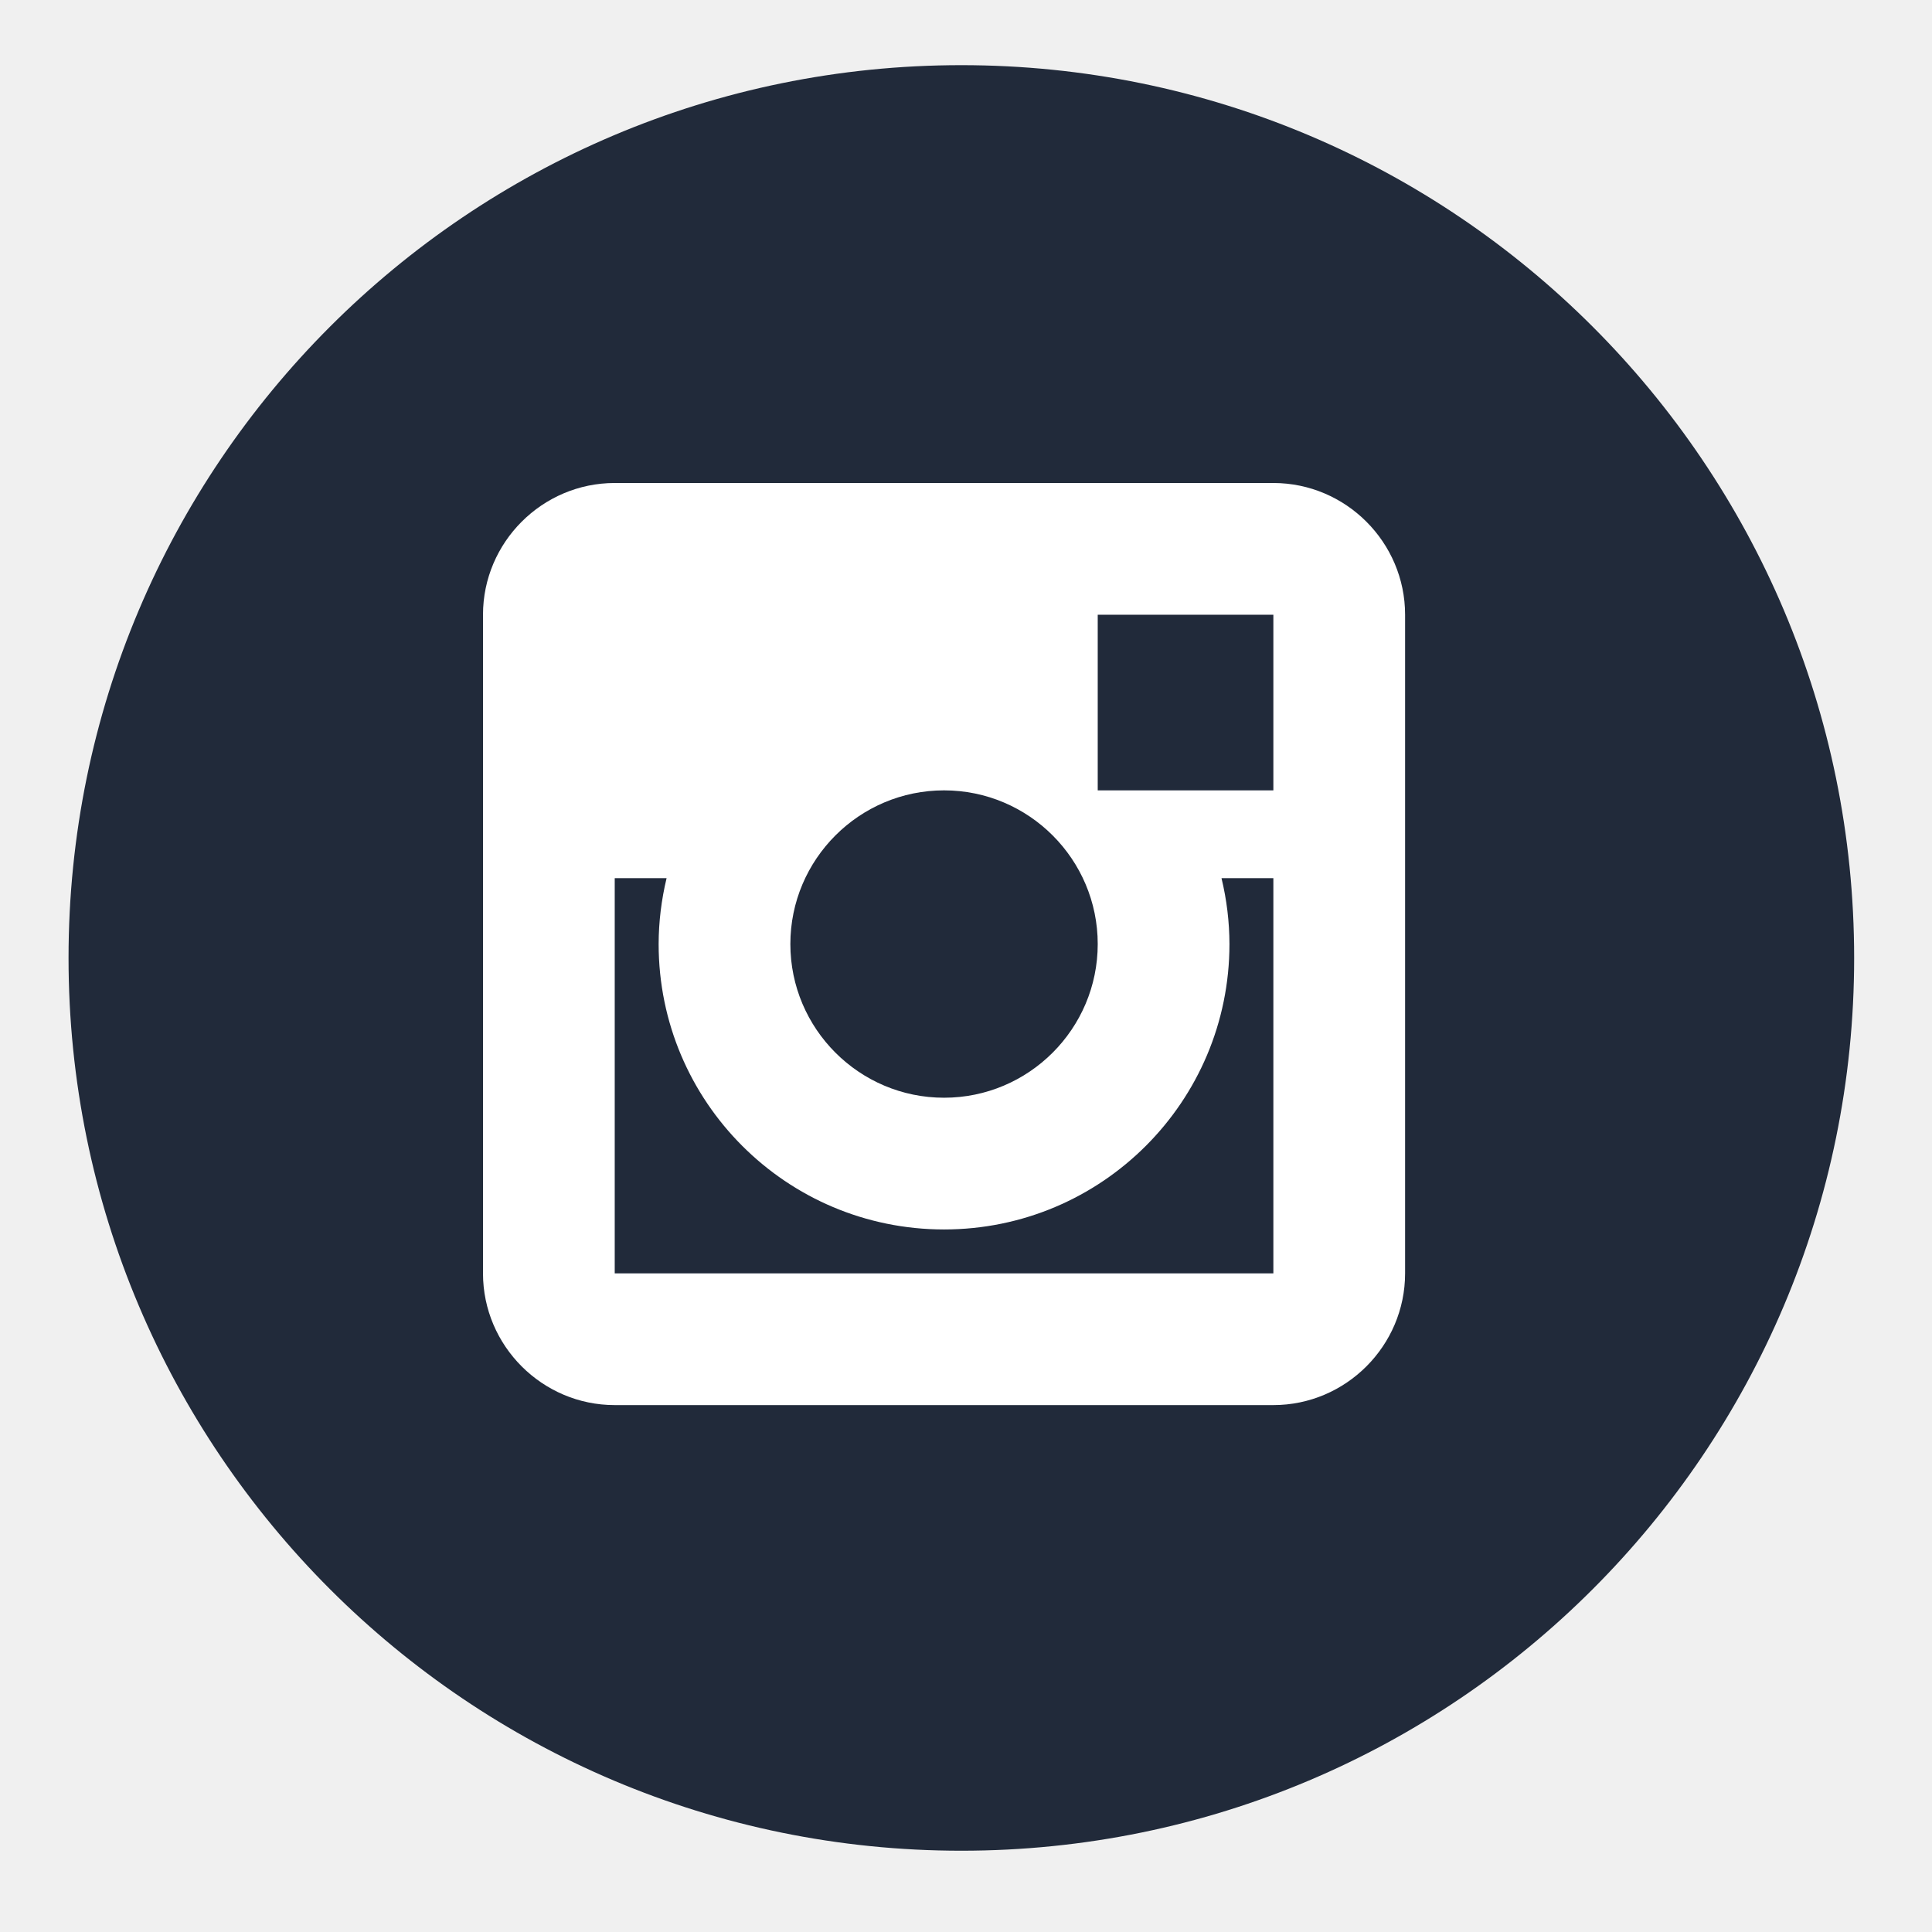
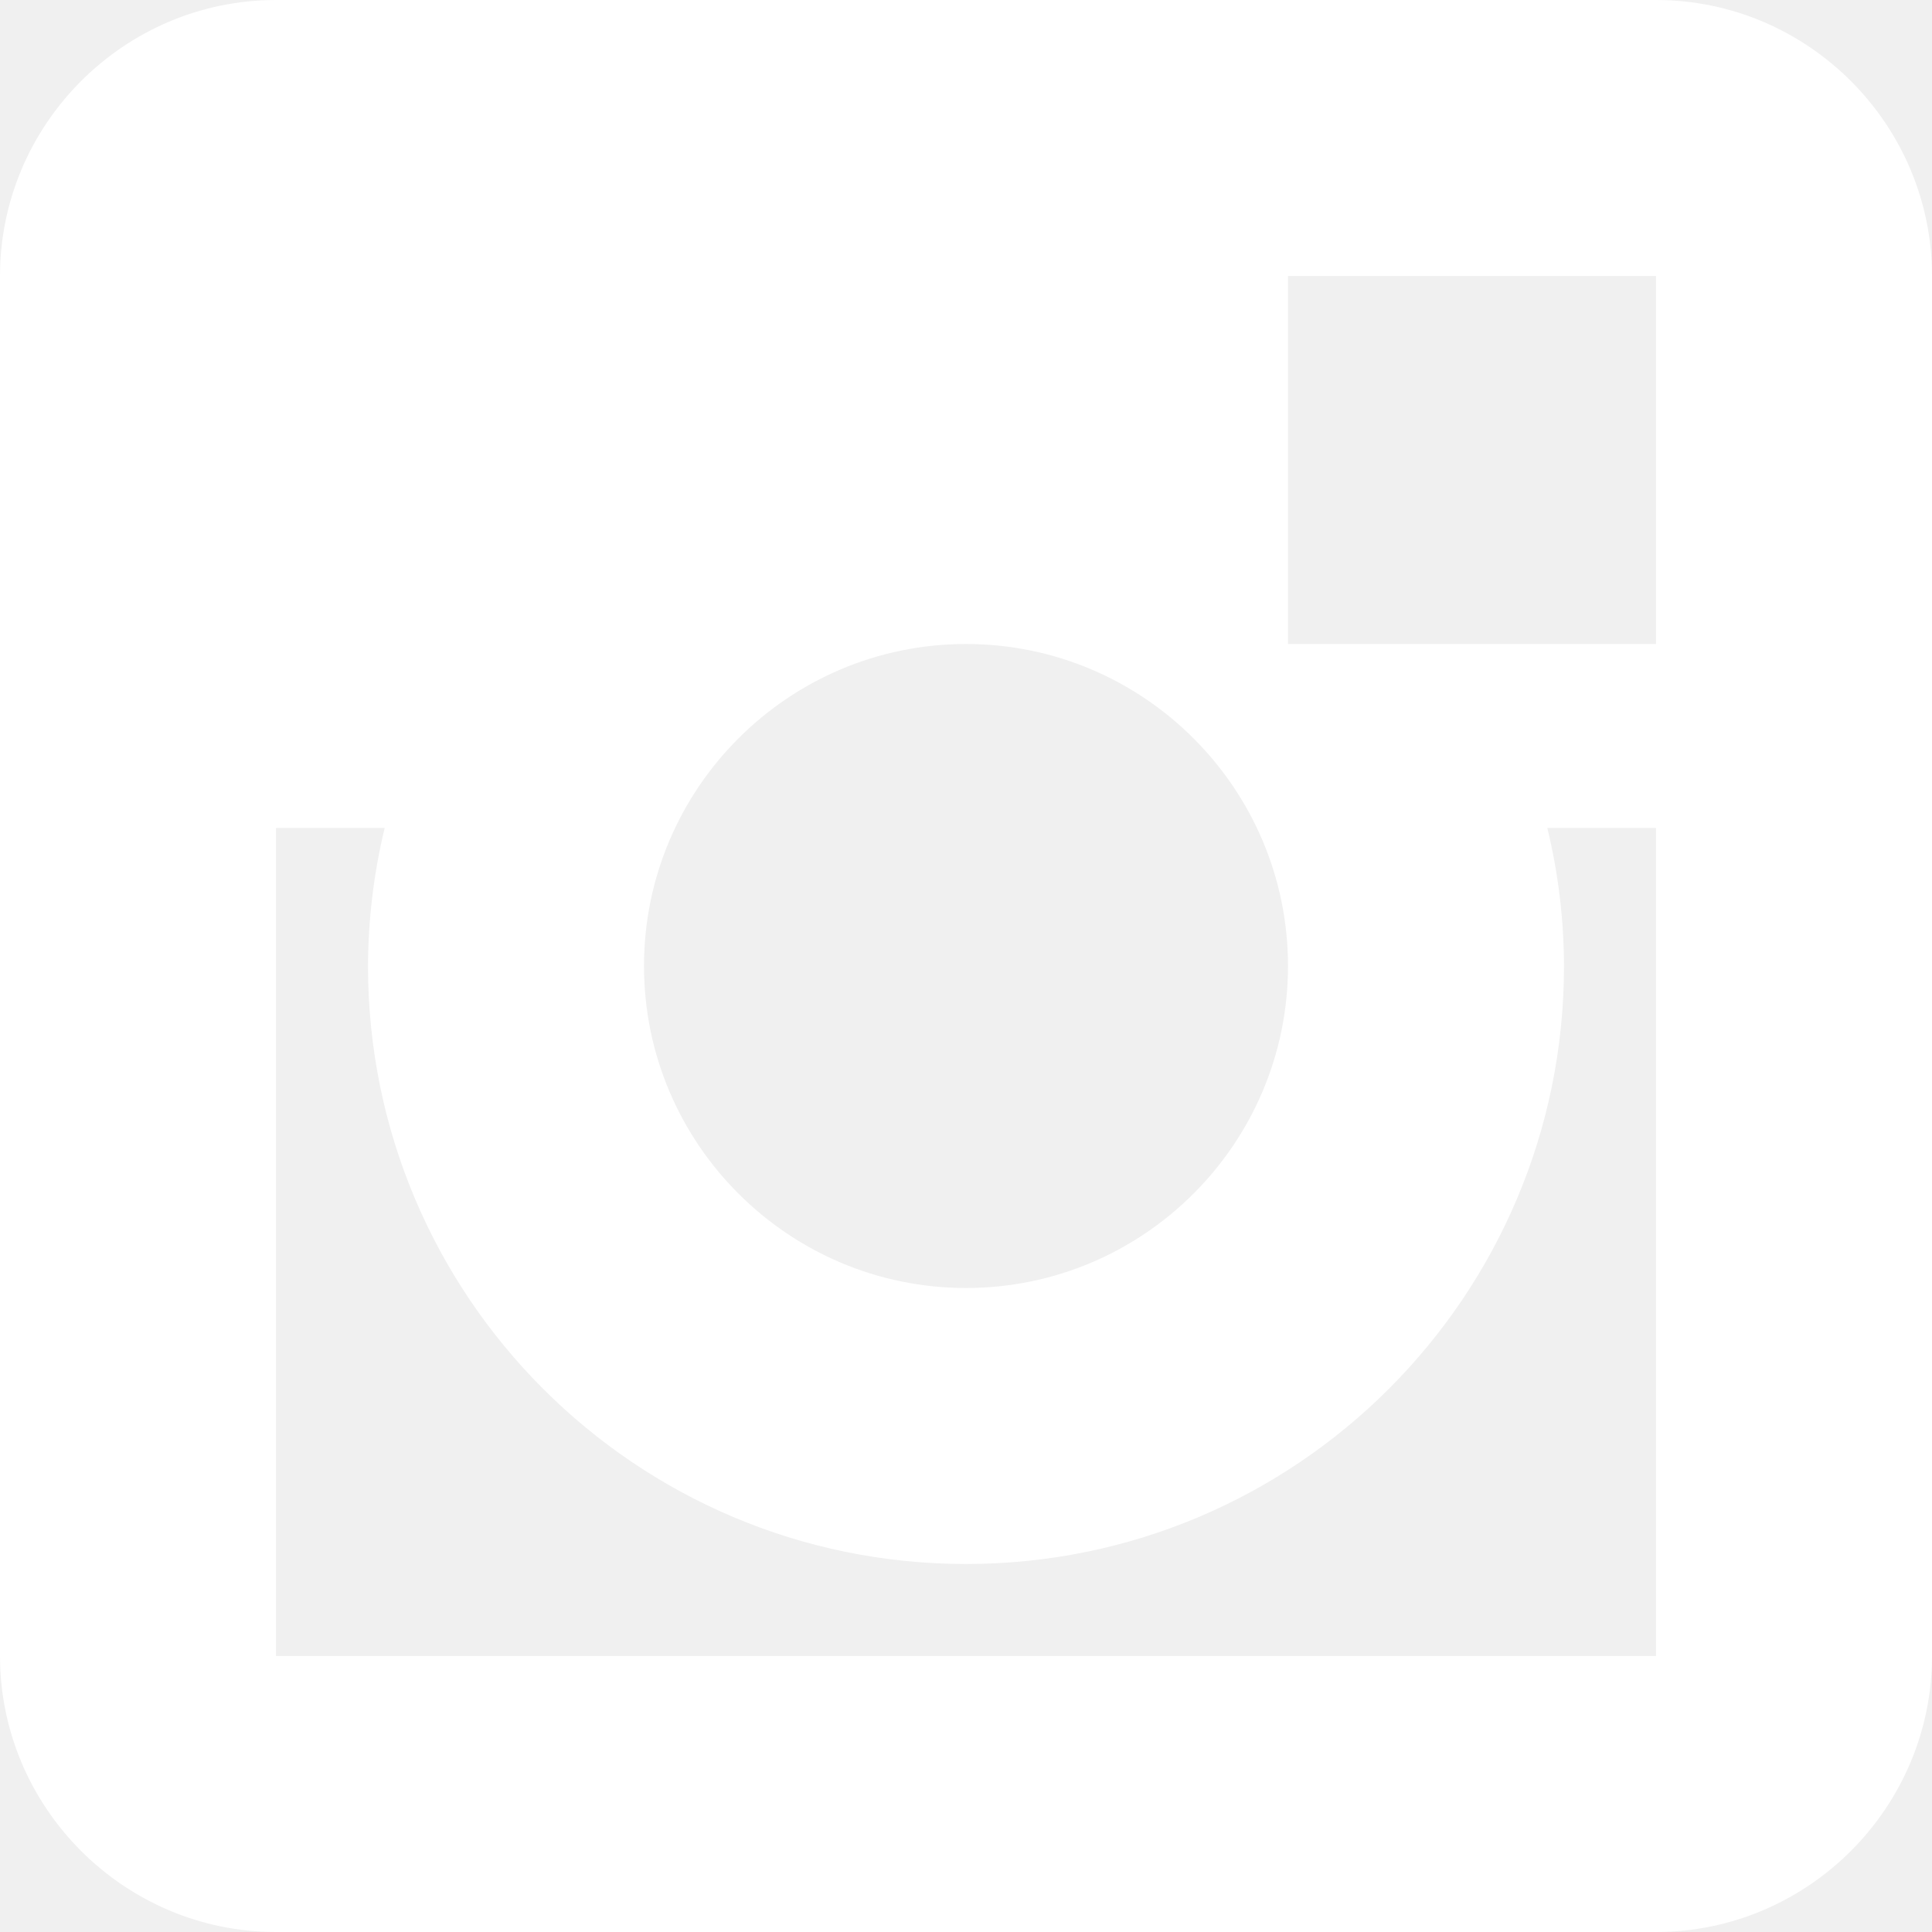
- <svg xmlns="http://www.w3.org/2000/svg" width="44" height="44" fill="none">
-   <path fill-rule="evenodd" clip-rule="evenodd" d="M21.894 1.484c11.23 0 20.333 9.103 20.333 20.333 0 11.23-9.104 20.332-20.333 20.332-11.23 0-20.333-9.103-20.333-20.332 0-11.23 9.103-20.333 20.333-20.333z" fill="#212A3A" />
-   <path fill-rule="evenodd" clip-rule="evenodd" d="M14 11h15c1.65 0 3 1.35 3 3v15c0 1.65-1.35 3-3 3H14c-1.65 0-3-1.35-3-3V14c0-1.65 1.35-3 3-3zm11 10.5c0-1.93-1.57-3.5-3.5-3.5S18 19.57 18 21.5s1.57 3.5 3.5 3.5 3.5-1.57 3.5-3.5zM14 29v-9h1.181c-.118.491-.18.995-.181 1.5a6.5 6.5 0 1013 0 6.451 6.451 0 00-.181-1.5H29v9H14zm11-11h4v-4h-4v4z" fill="#fff" />
+ <svg xmlns="http://www.w3.org/2000/svg" width="21" height="21" viewBox="0 0 21 21">
+   <path fill="#FFF" d="M18 0H3C1.35 0 0 1.35 0 3v15c0 1.65 1.35 3 3 3h15c1.65 0 3-1.35 3-3V3c0-1.65-1.35-3-3-3zm-7.5 7c1.93 0 3.5 1.57 3.5 3.5S12.43 14 10.5 14 7 12.43 7 10.5 8.57 7 10.5 7zM18 18H3V9h1.181A6.504 6.504 0 0 0 4 10.5a6.5 6.5 0 1 0 13 0 6.45 6.45 0 0 0-.181-1.5H18v9zm0-11h-4V3h4v4z" />
</svg>
